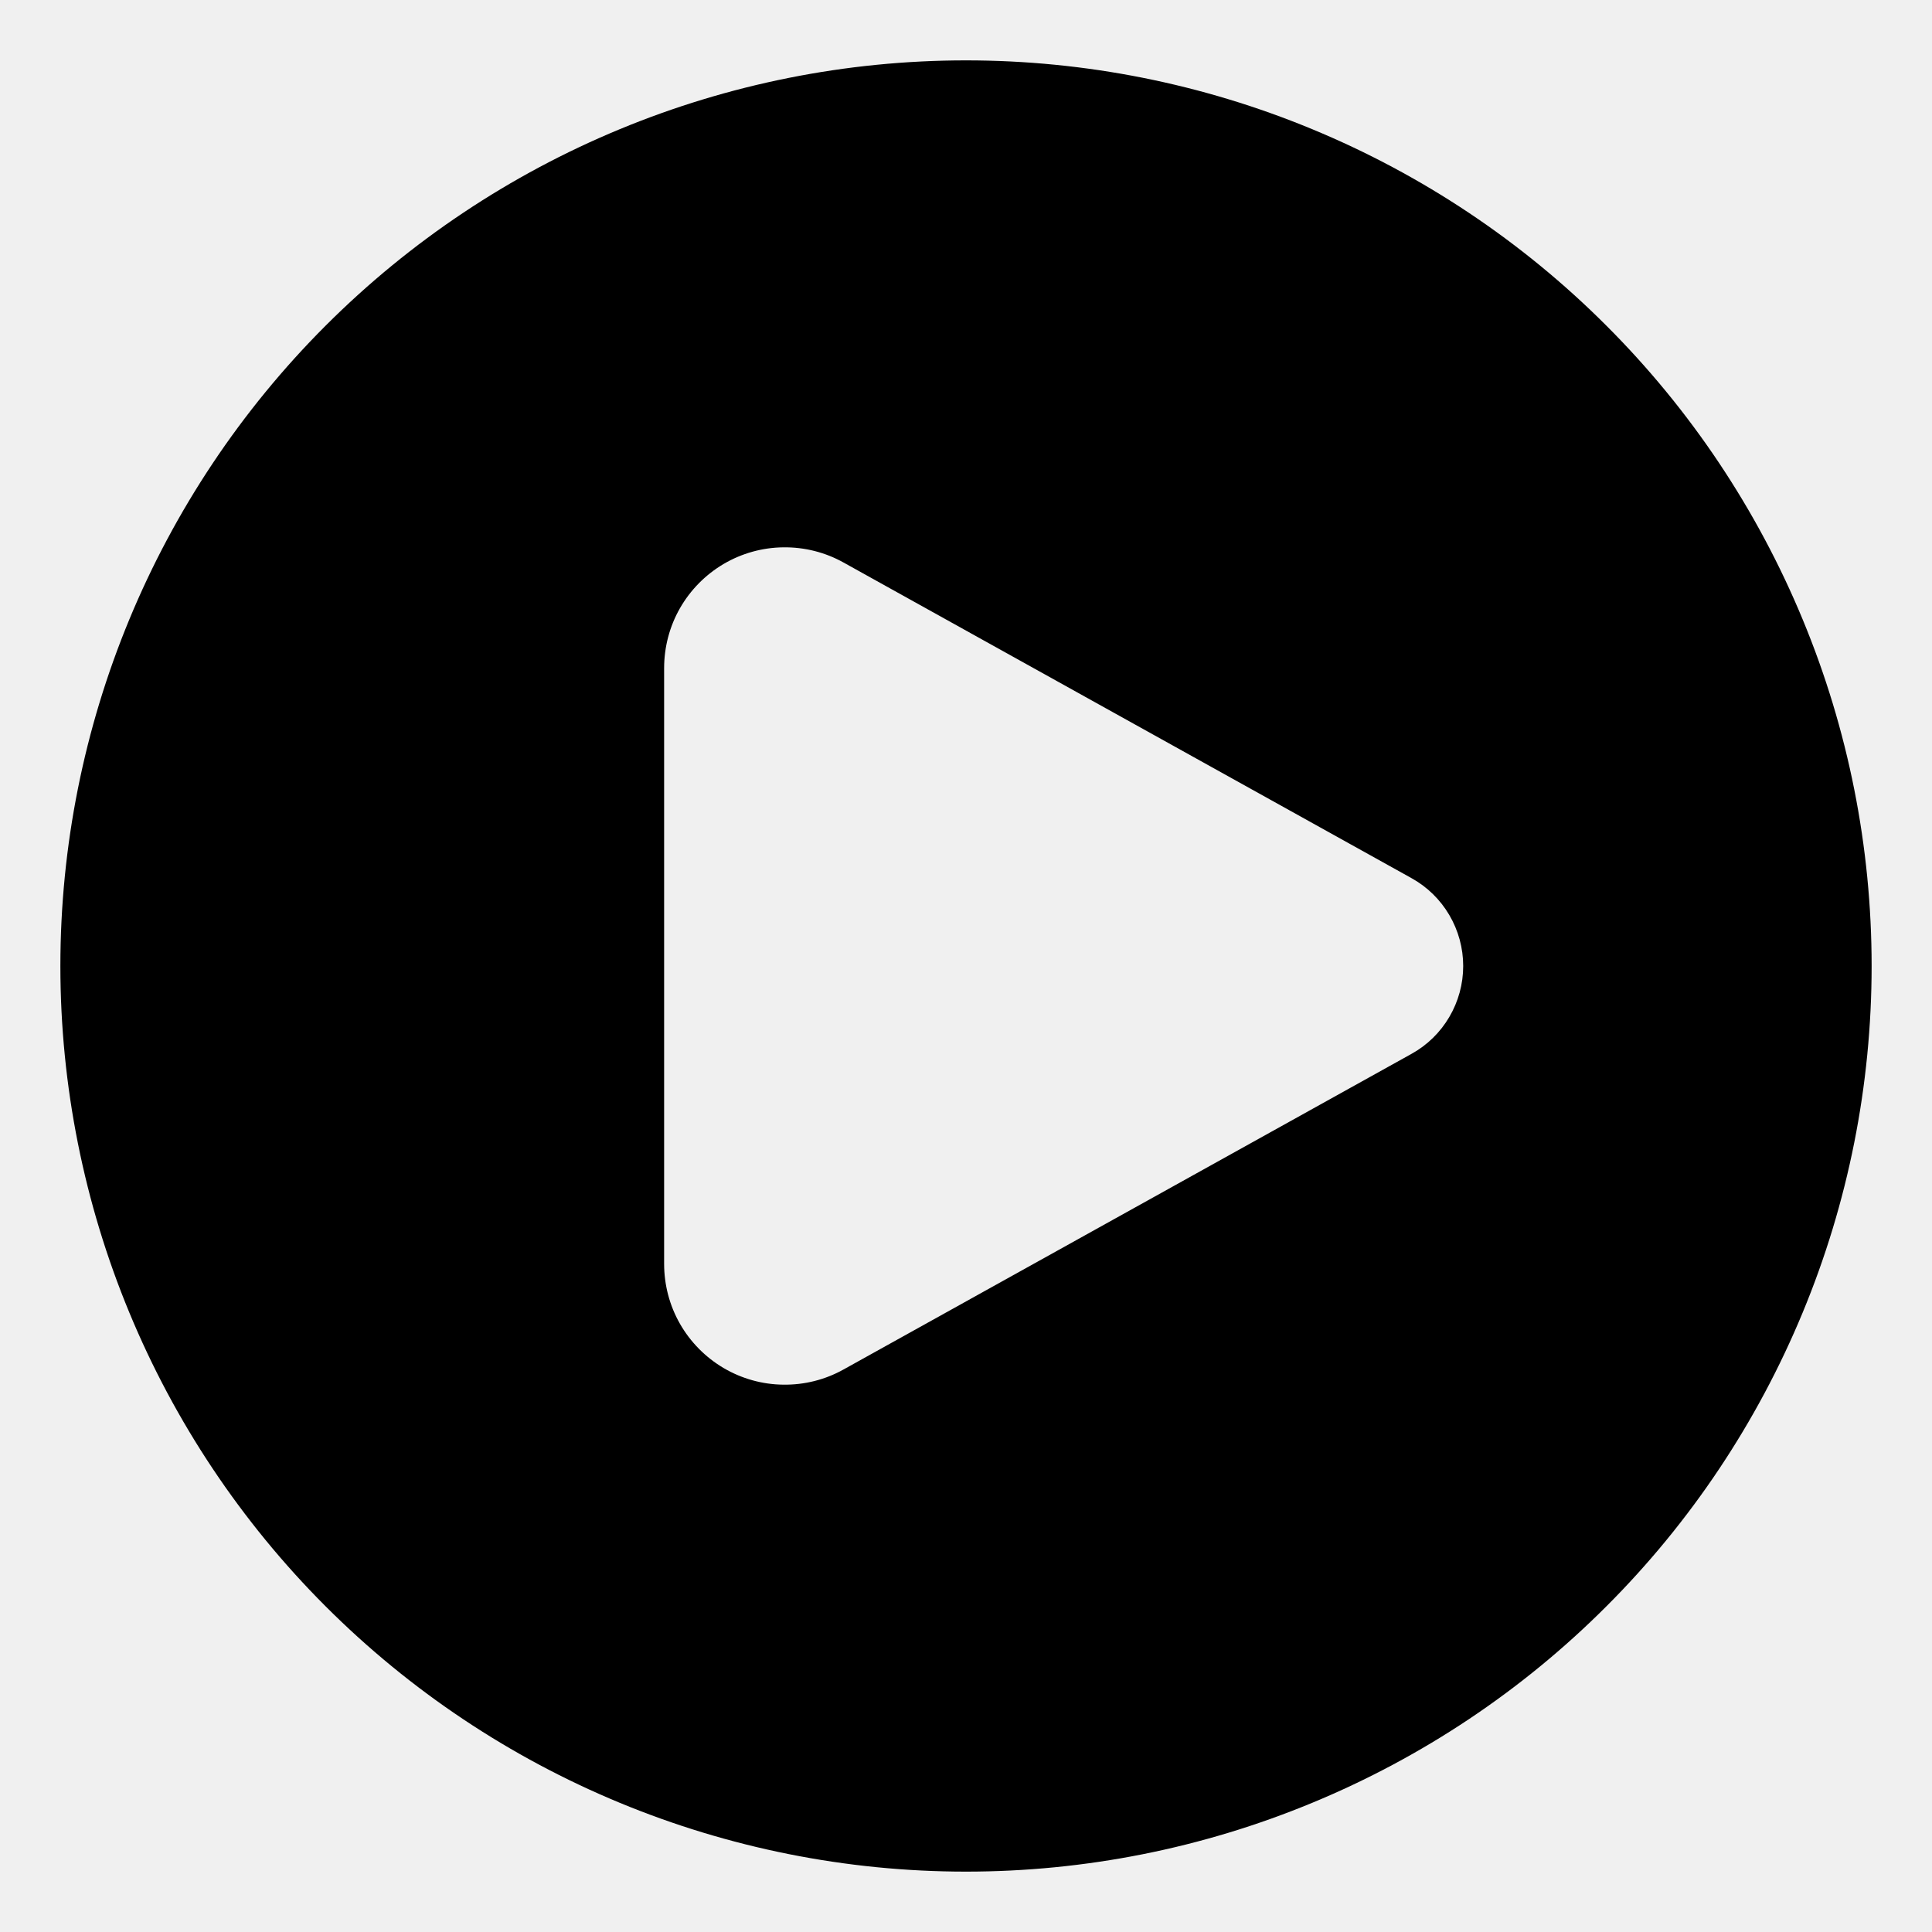
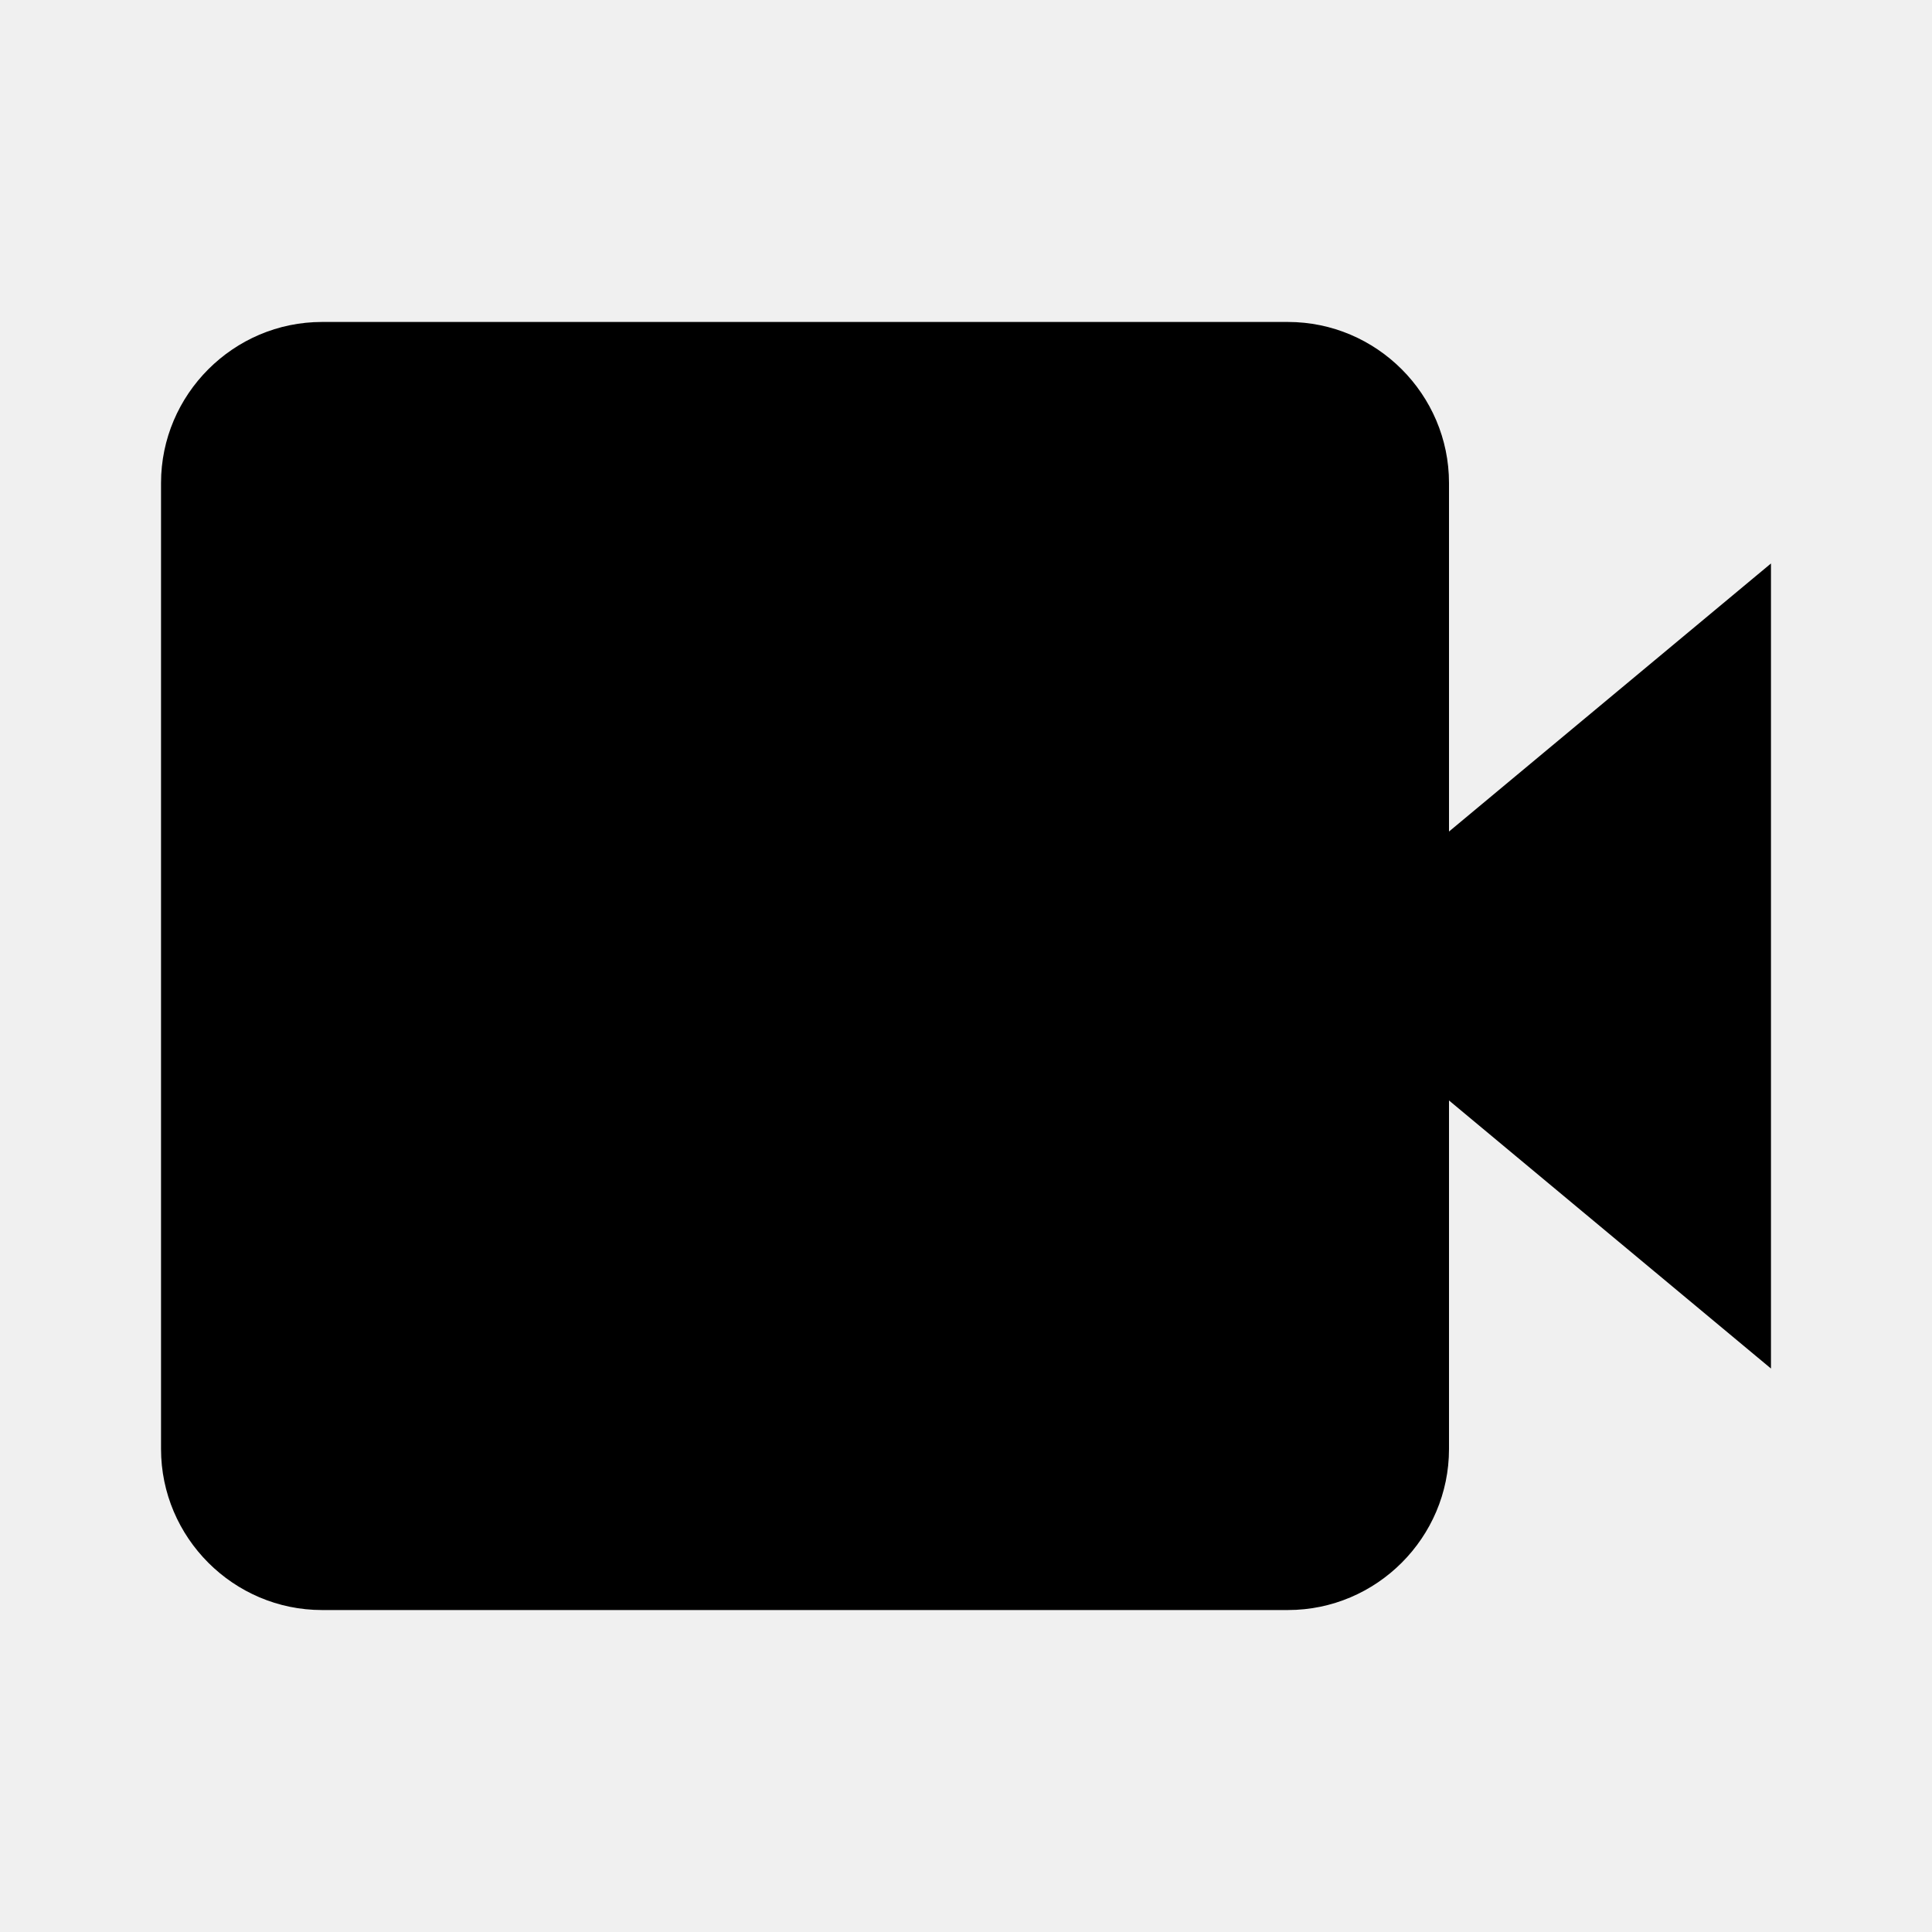
<svg xmlns="http://www.w3.org/2000/svg" width="20" height="20" viewBox="0 0 20 20" fill="none">
-   <g clip-path="url(#clip0_1042_2)">
-     <path fill-rule="evenodd" clip-rule="evenodd" d="M10 19.375C11.231 19.375 12.45 19.133 13.588 18.661C14.725 18.19 15.759 17.5 16.629 16.629C17.5 15.759 18.19 14.725 18.661 13.588C19.133 12.45 19.375 11.231 19.375 10C19.375 8.769 19.133 7.55 18.661 6.412C18.19 5.275 17.5 4.241 16.629 3.371C15.759 2.5 14.725 1.81 13.588 1.339C12.45 0.867 11.231 0.625 10 0.625C7.514 0.625 5.129 1.613 3.371 3.371C1.613 5.129 0.625 7.514 0.625 10C0.625 12.486 1.613 14.871 3.371 16.629C5.129 18.387 7.514 19.375 10 19.375ZM8.732 5.823L14.611 9.09C14.774 9.18 14.909 9.312 15.003 9.472C15.097 9.632 15.147 9.814 15.147 10C15.147 10.186 15.097 10.368 15.003 10.528C14.909 10.688 14.774 10.82 14.611 10.91L8.732 14.177C8.542 14.283 8.327 14.337 8.109 14.334C7.892 14.332 7.678 14.272 7.491 14.162C7.303 14.051 7.147 13.893 7.039 13.704C6.931 13.515 6.875 13.301 6.875 13.083V6.917C6.875 6.699 6.931 6.485 7.039 6.296C7.147 6.107 7.303 5.949 7.491 5.838C7.678 5.728 7.892 5.668 8.109 5.666C8.327 5.663 8.542 5.717 8.732 5.823Z" fill="black" />
-   </g>
-   <defs>
-     <clipPath id="clip0_1042_2">
-       <rect width="20" height="20" fill="white" />
-     </clipPath>
-   </defs>
+   <path d="M3.333 16.667H13.333C14.25 16.667 15 15.917 15 15V11.392L18.333 14.167V5.833L15 8.608V5C15 4.083 14.25 3.333 13.333 3.333H3.333C2.417 3.333 1.667 4.083 1.667 5V15C1.667 15.917 2.417 16.667 3.333 16.667Z" fill="black" />
</svg>
